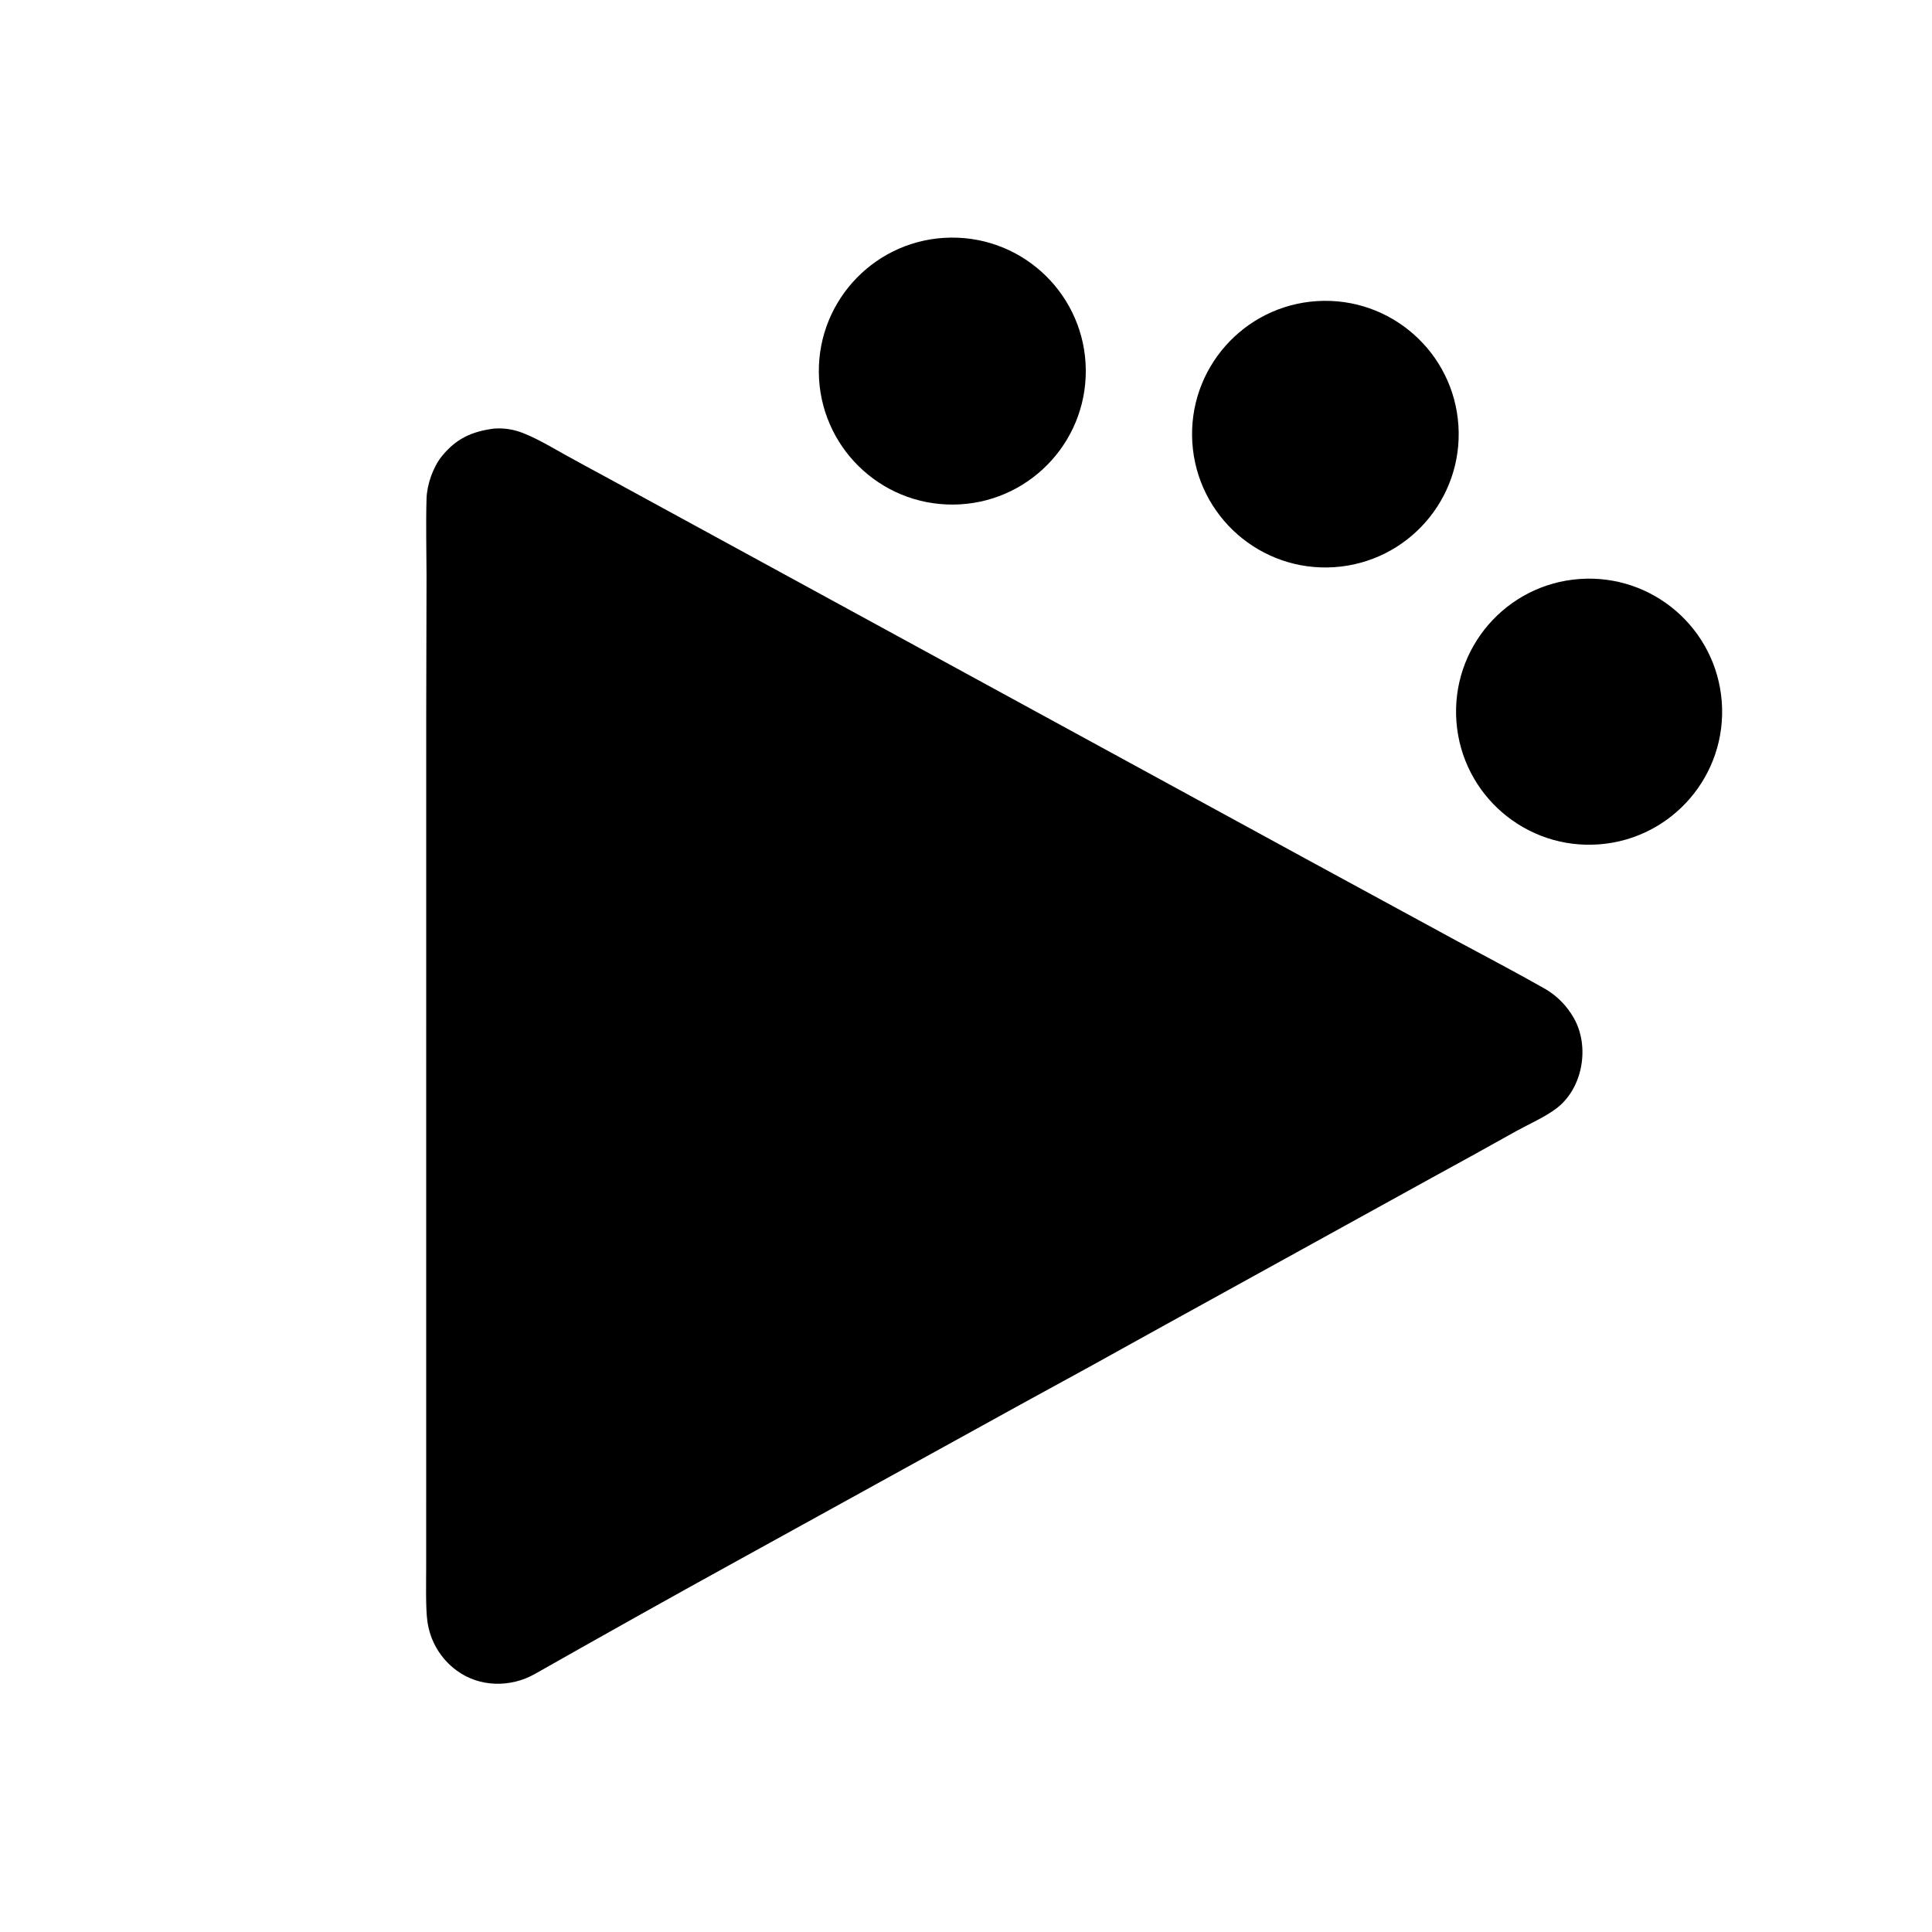
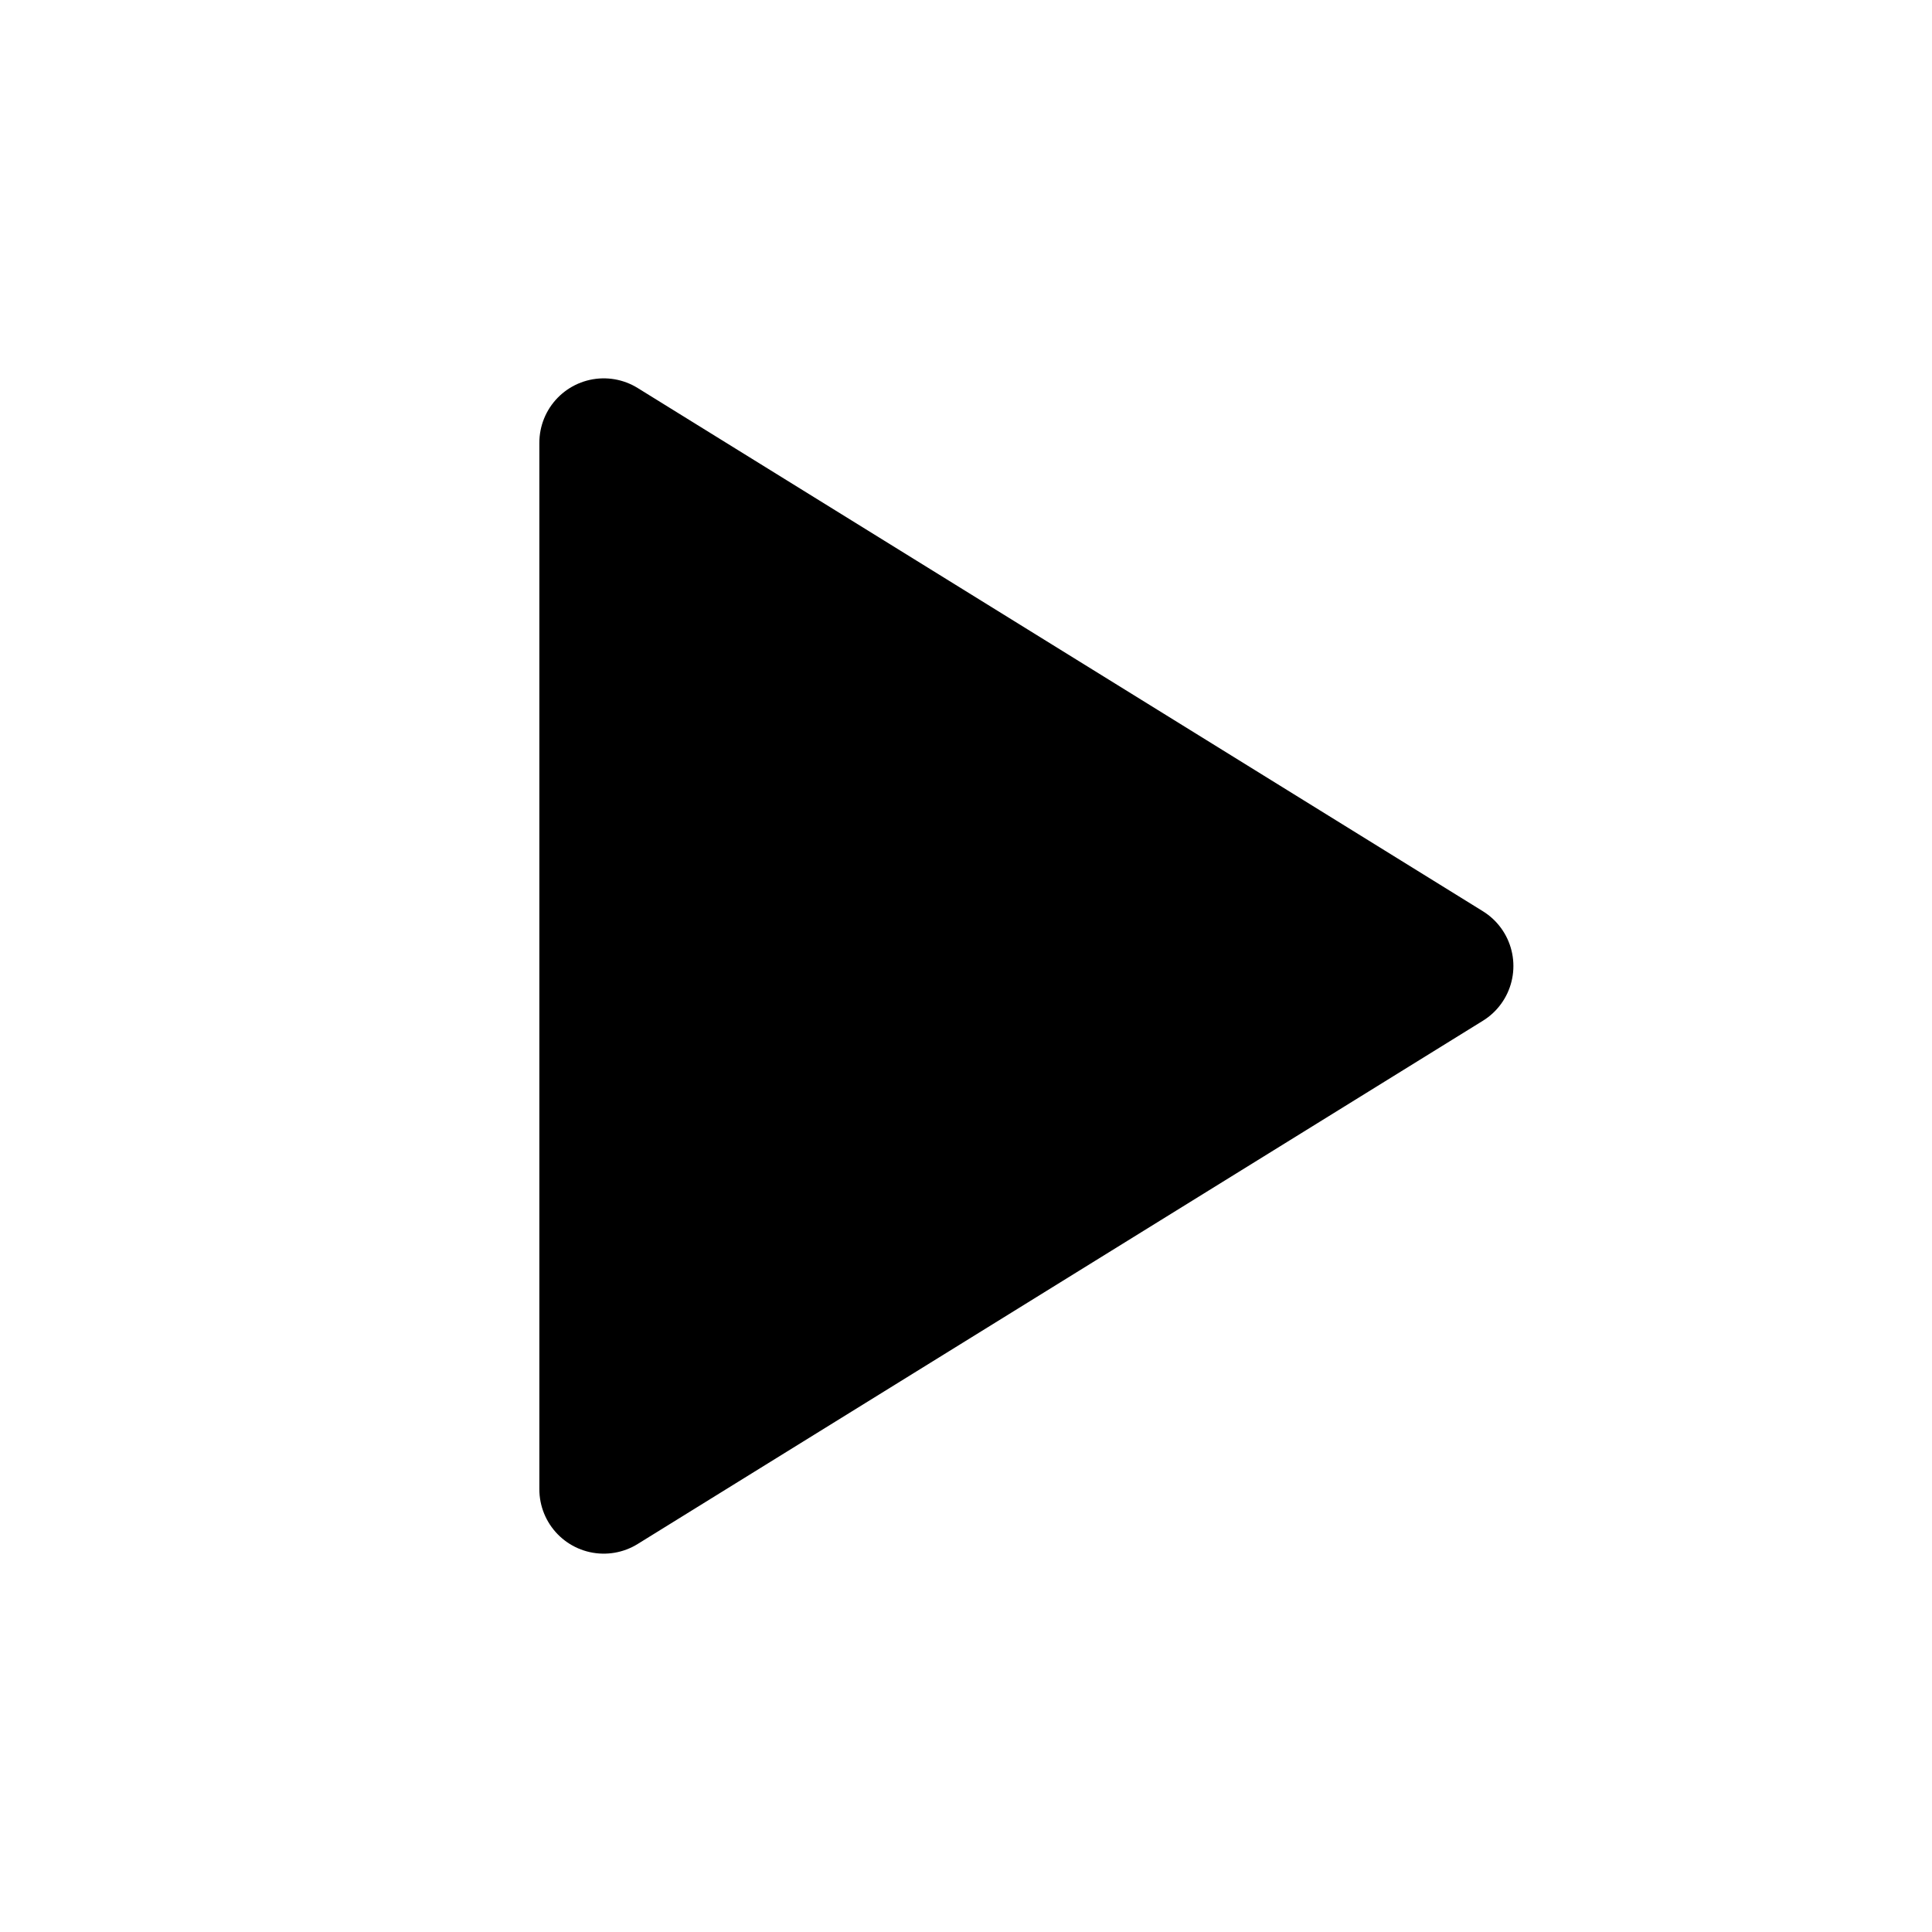
- <svg xmlns="http://www.w3.org/2000/svg" width="1024" height="1024" viewBox="0 0 1024 1024">
-   <path d="M261.632 227.18C265.701 226.836 269.799 227.234 273.725 228.356C281.452 230.502 292.486 237.129 299.789 241.195C307.3 245.343 314.835 249.447 322.393 253.508L441.946 318.718L691.923 455.081L771.56 498.388C787.371 506.902 803.495 515.346 819.107 524.22C825.437 527.932 830.592 533.277 834.203 539.663C842.708 554.706 838.977 576.71 825.087 587.361C819.001 592.028 810.487 595.739 803.648 599.505C788.778 607.843 773.857 616.09 758.886 624.246L614.638 703.83C590.141 717.487 565.573 731.015 540.934 744.414L390.275 827.503C354.497 847.184 318.996 867.134 283.469 887.25C270.643 894.512 254.165 894.362 242.053 885.415C233.503 879.169 227.885 869.692 226.508 859.193C225.547 852.326 225.883 838.12 225.88 830.725L225.89 780.422L225.894 611.931L225.911 377.105L226.073 305.173C226.045 291.652 225.676 277.679 226.08 264.244C226.303 256.84 229.518 247.556 234.205 241.787C241.787 232.455 250.047 228.725 261.632 227.18Z" />
-   <path d="M503.958 125.94C543.085 125.504 575.135 156.912 575.493 196.04C575.85 235.168 544.378 267.155 505.249 267.434C466.231 267.712 434.354 236.349 433.998 197.331C433.641 158.314 464.941 126.374 503.958 125.94Z" />
-   <path d="M698.169 159.583C737.029 157.208 770.489 186.715 772.993 225.567C775.496 264.419 746.1 297.976 707.256 300.608C668.231 303.252 634.483 273.688 631.967 234.654C629.452 195.62 659.127 161.97 698.169 159.583Z" />
-   <path d="M837.107 306.886C875.879 304.049 909.632 333.127 912.566 371.891C915.499 410.656 886.506 444.482 847.749 447.512C808.855 450.553 774.883 421.435 771.939 382.533C768.995 343.632 798.198 309.733 837.107 306.886Z" />
+ <svg xmlns="http://www.w3.org/2000/svg" viewBox="0 0 24 24" fill="none">
+   <path d="M7.5 5.5 L18 12 L7.5 18.5 Z" fill="currentColor" stroke="currentColor" stroke-width="1.6" stroke-linejoin="round">
+   </path>
</svg>
